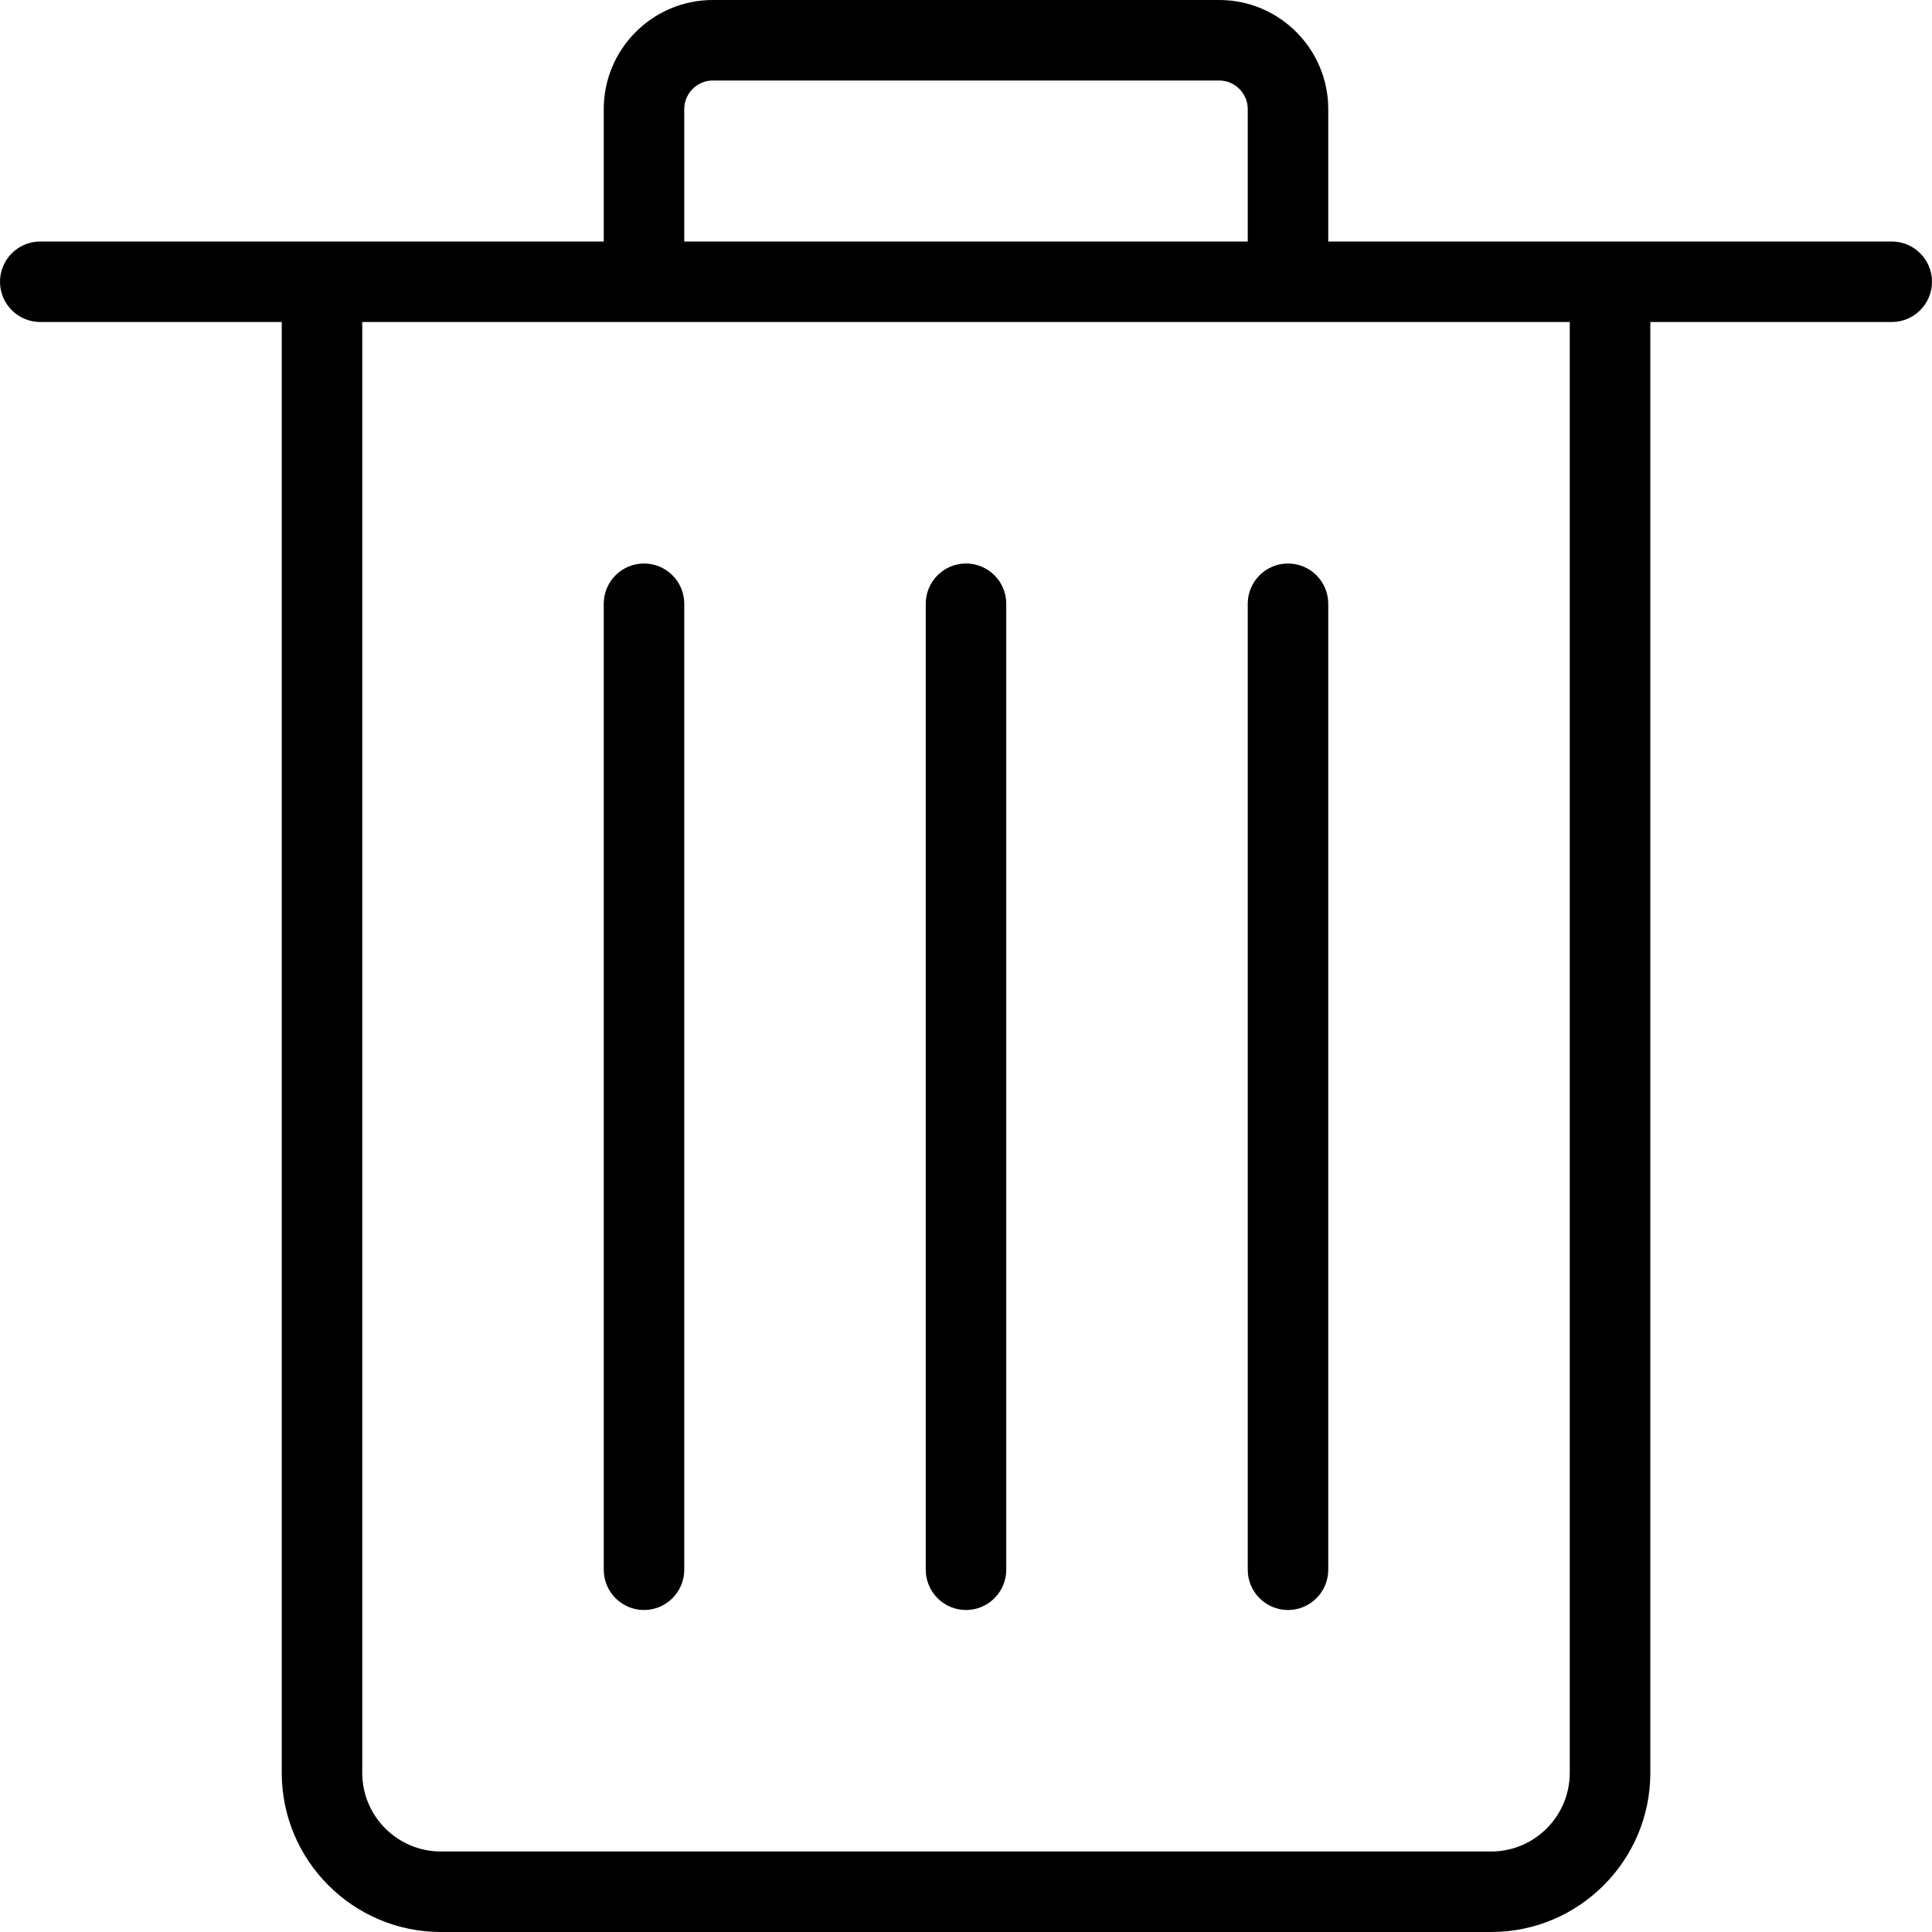
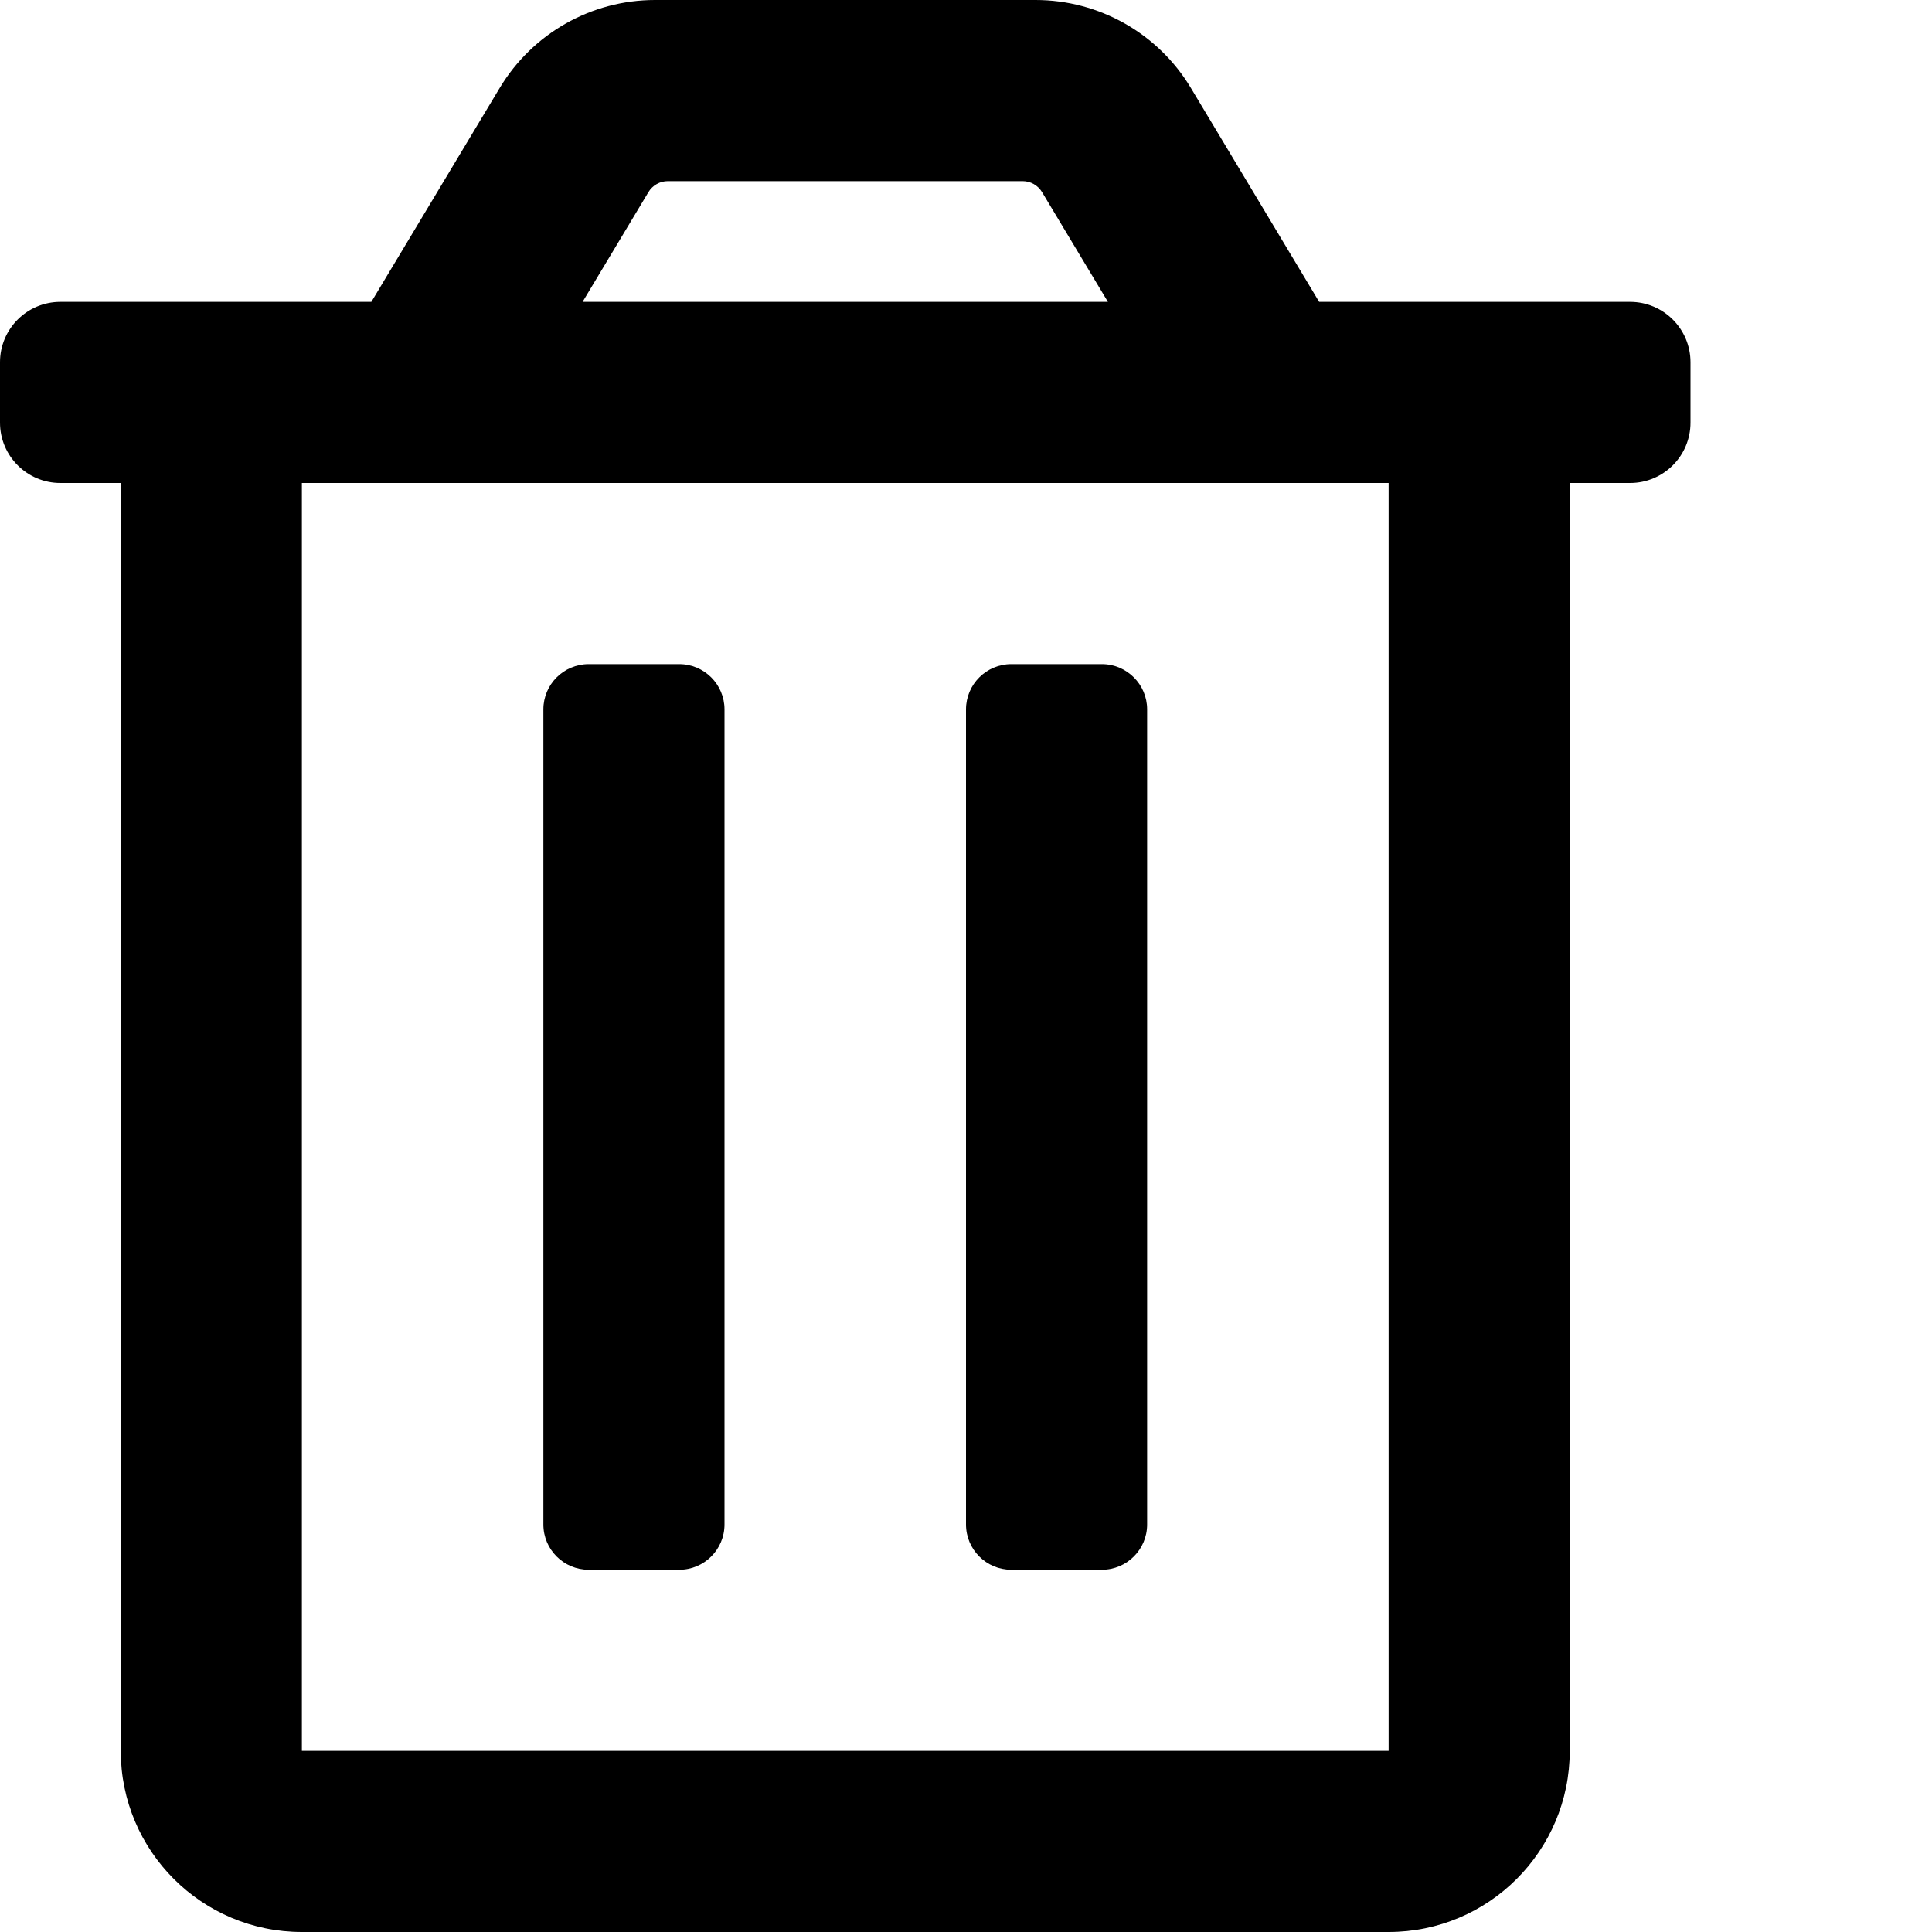
- <svg xmlns="http://www.w3.org/2000/svg" style="enable-background:new 0 0 24 24;" version="1.1" viewBox="0 0 24 24" xml:space="preserve">
-   <style type="text/css">
- 	.st0{display:none;}
- </style>
-   <g class="st0" id="grid" />
-   <g id="icon">
-     <path d="M23.5,3h-7V1.355C16.5,0.608,15.892,0,15.145,0H8.855C8.108,0,7.5,0.608,7.5,1.355V3h-7C0.224,3,0,3.224,0,3.5   S0.224,4,0.5,4h3v18.023C3.5,23.113,4.387,24,5.477,24h13.047c1.09,0,1.977-0.887,1.977-1.977V4h3C23.776,4,24,3.776,24,3.5   S23.776,3,23.5,3z M8.5,1.355C8.5,1.16,8.66,1,8.855,1h6.289C15.34,1,15.5,1.16,15.5,1.355V3h-7V1.355z M19.5,22.023   c0,0.539-0.438,0.977-0.977,0.977H5.477C4.938,23,4.5,22.562,4.5,22.023V4h15V22.023z" />
-     <path d="M8,20c0.276,0,0.5-0.224,0.5-0.5v-12C8.5,7.224,8.276,7,8,7S7.5,7.224,7.5,7.5v12C7.5,19.776,7.724,20,8,20z" />
-     <path d="M12,20c0.276,0,0.5-0.224,0.5-0.5v-12C12.5,7.224,12.276,7,12,7s-0.5,0.224-0.5,0.5v12C11.5,19.776,11.724,20,12,20z" />
-     <path d="M16,20c0.276,0,0.5-0.224,0.5-0.5v-12C16.5,7.224,16.276,7,16,7s-0.5,0.224-0.5,0.5v12C15.5,19.776,15.724,20,16,20z" />
-   </g>
+ <svg xmlns="http://www.w3.org/2000/svg" role="img" viewBox="0 0 512 512">
+   <path d="M268 416h24a12 12 0 0 0 12-12V188a12 12 0 0 0-12-12h-24a12 12 0 0 0-12 12v216a12 12 0 0 0 12 12zM432 80h-82.41l-34-56.7A48 48 0 0 0 274.41 0H173.59a48 48 0 0 0-41.16 23.3L98.41 80H16A16 16 0 0 0 0 96v16a16 16 0 0 0 16 16h16v336a48 48 0 0 0 48 48h288a48 48 0 0 0 48-48V128h16a16 16 0 0 0 16-16V96a16 16 0 0 0-16-16zM171.84 50.91A6 6 0 0 1 177 48h94a6 6 0 0 1 5.15 2.91L293.61 80H154.39zM368 464H80V128h288zm-212-48h24a12 12 0 0 0 12-12V188a12 12 0 0 0-12-12h-24a12 12 0 0 0-12 12v216a12 12 0 0 0 12 12z" class="" />
</svg>
